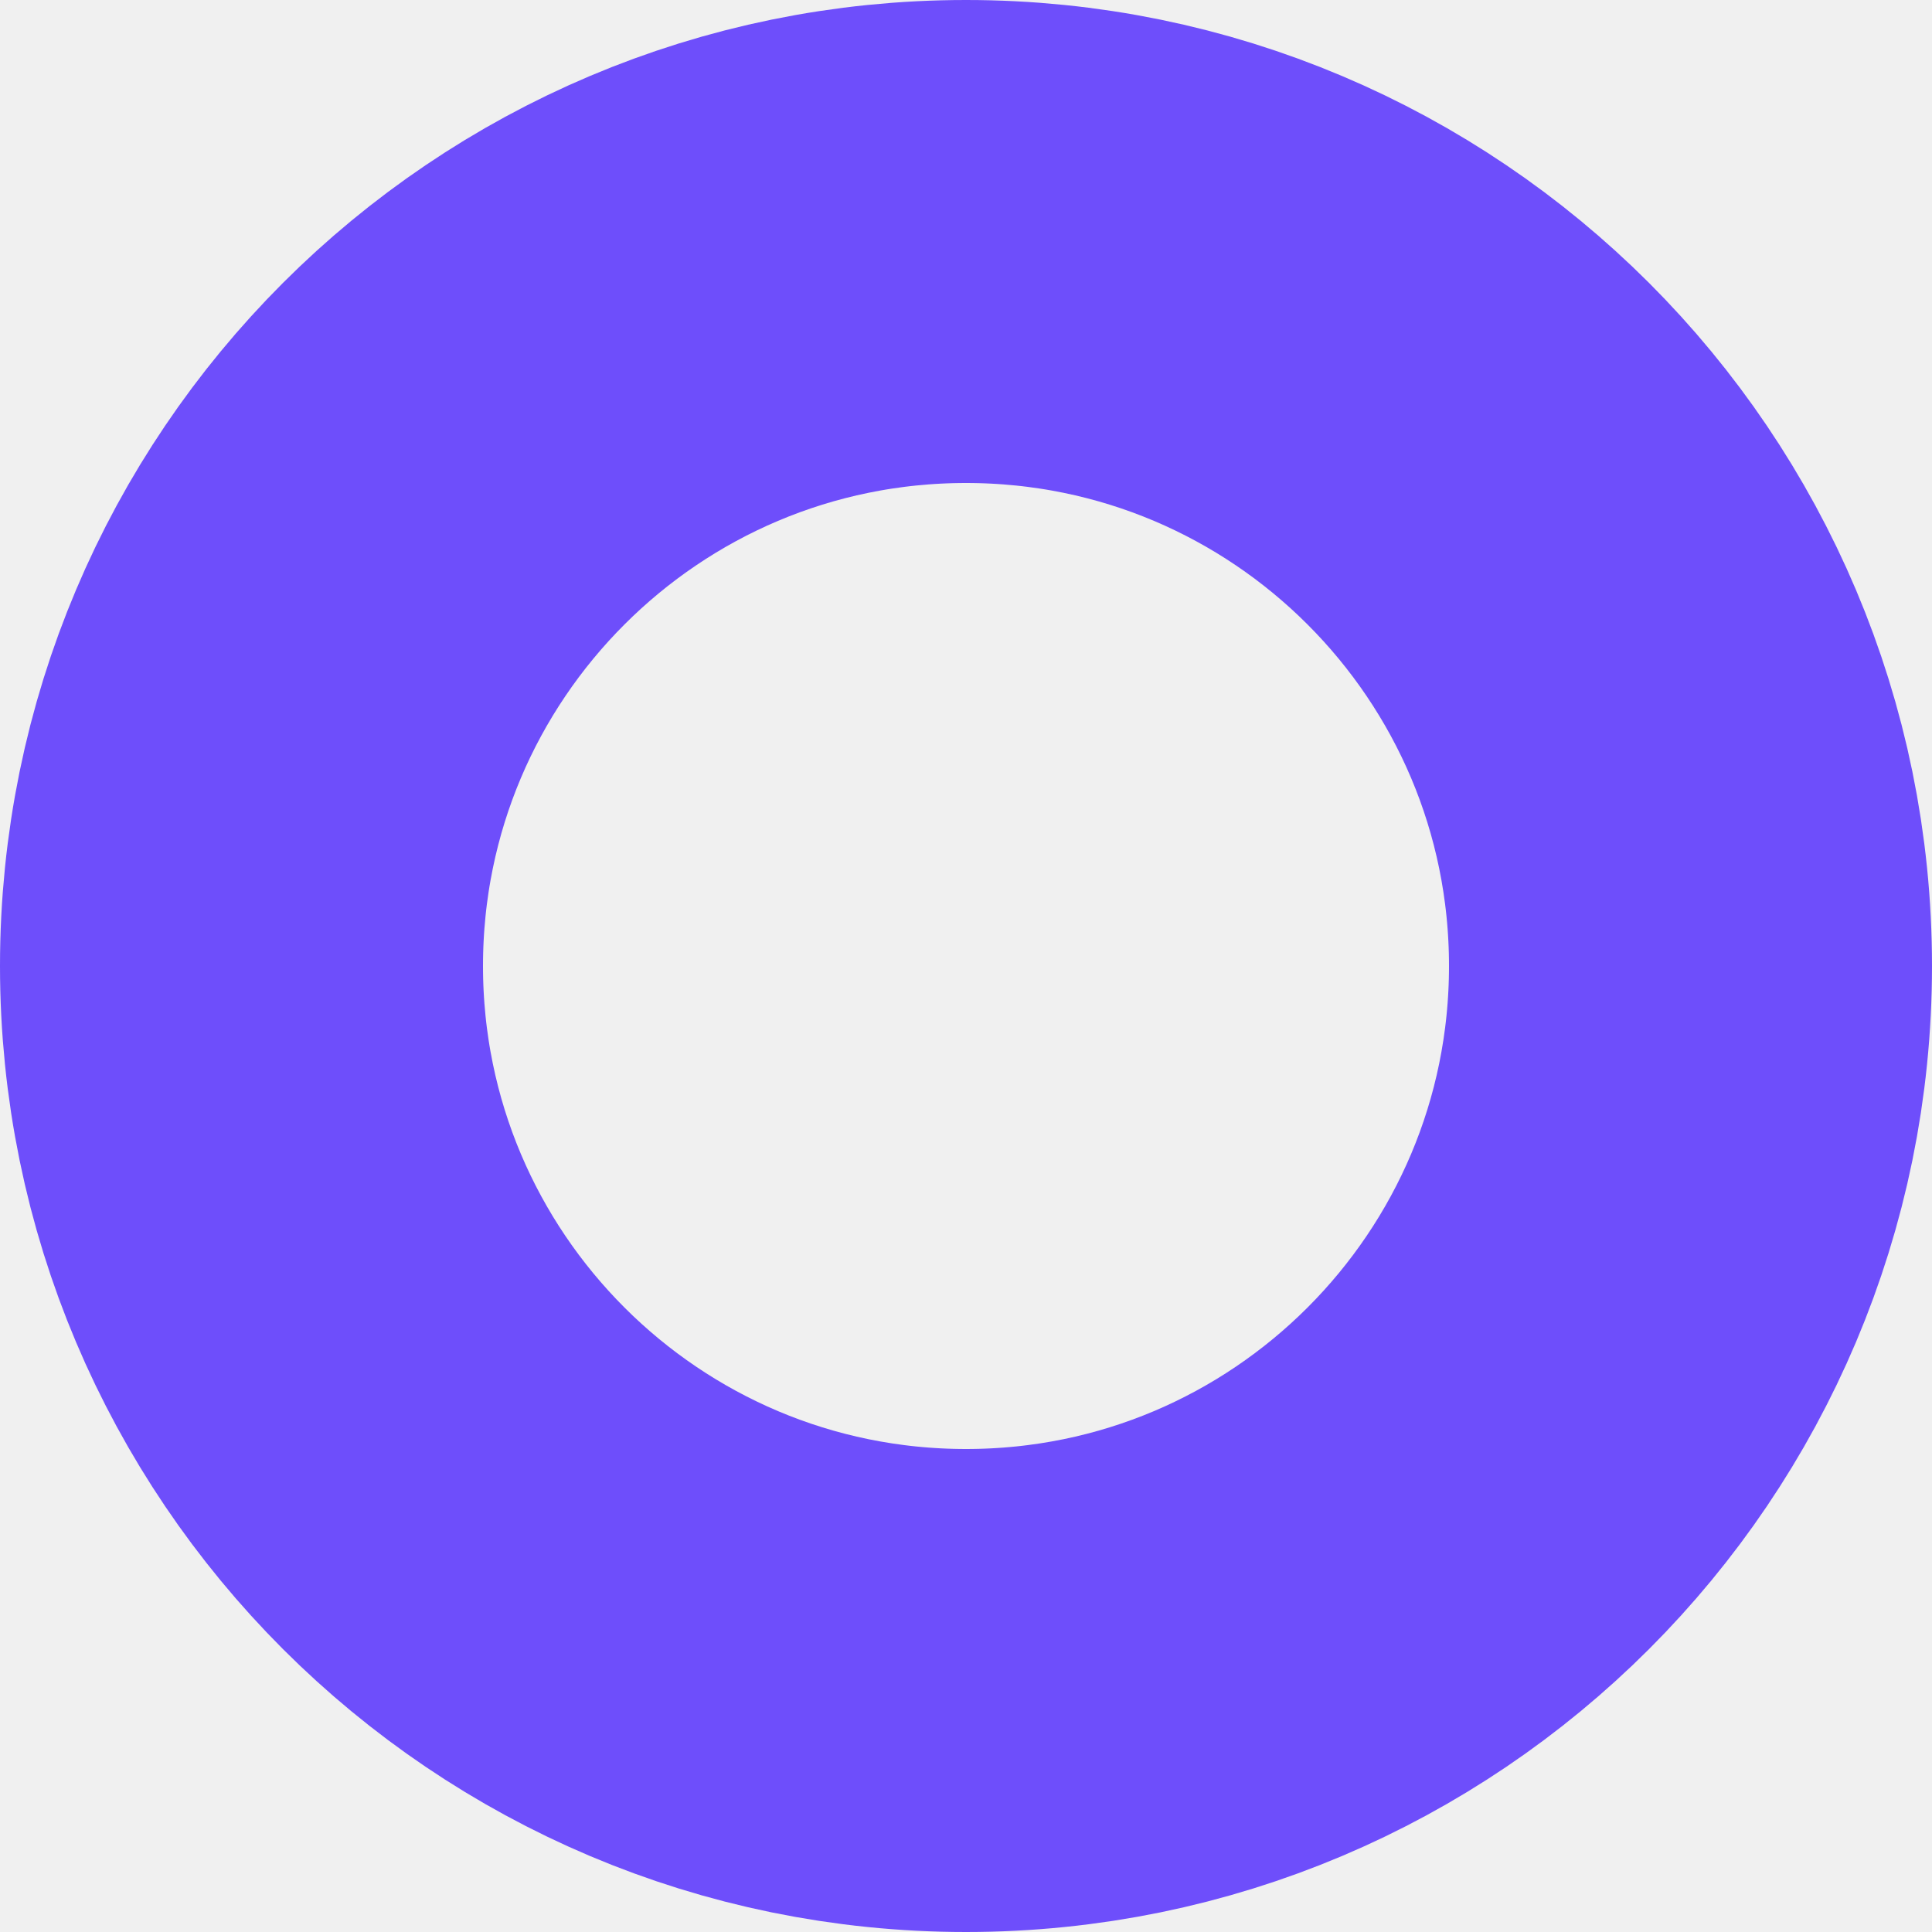
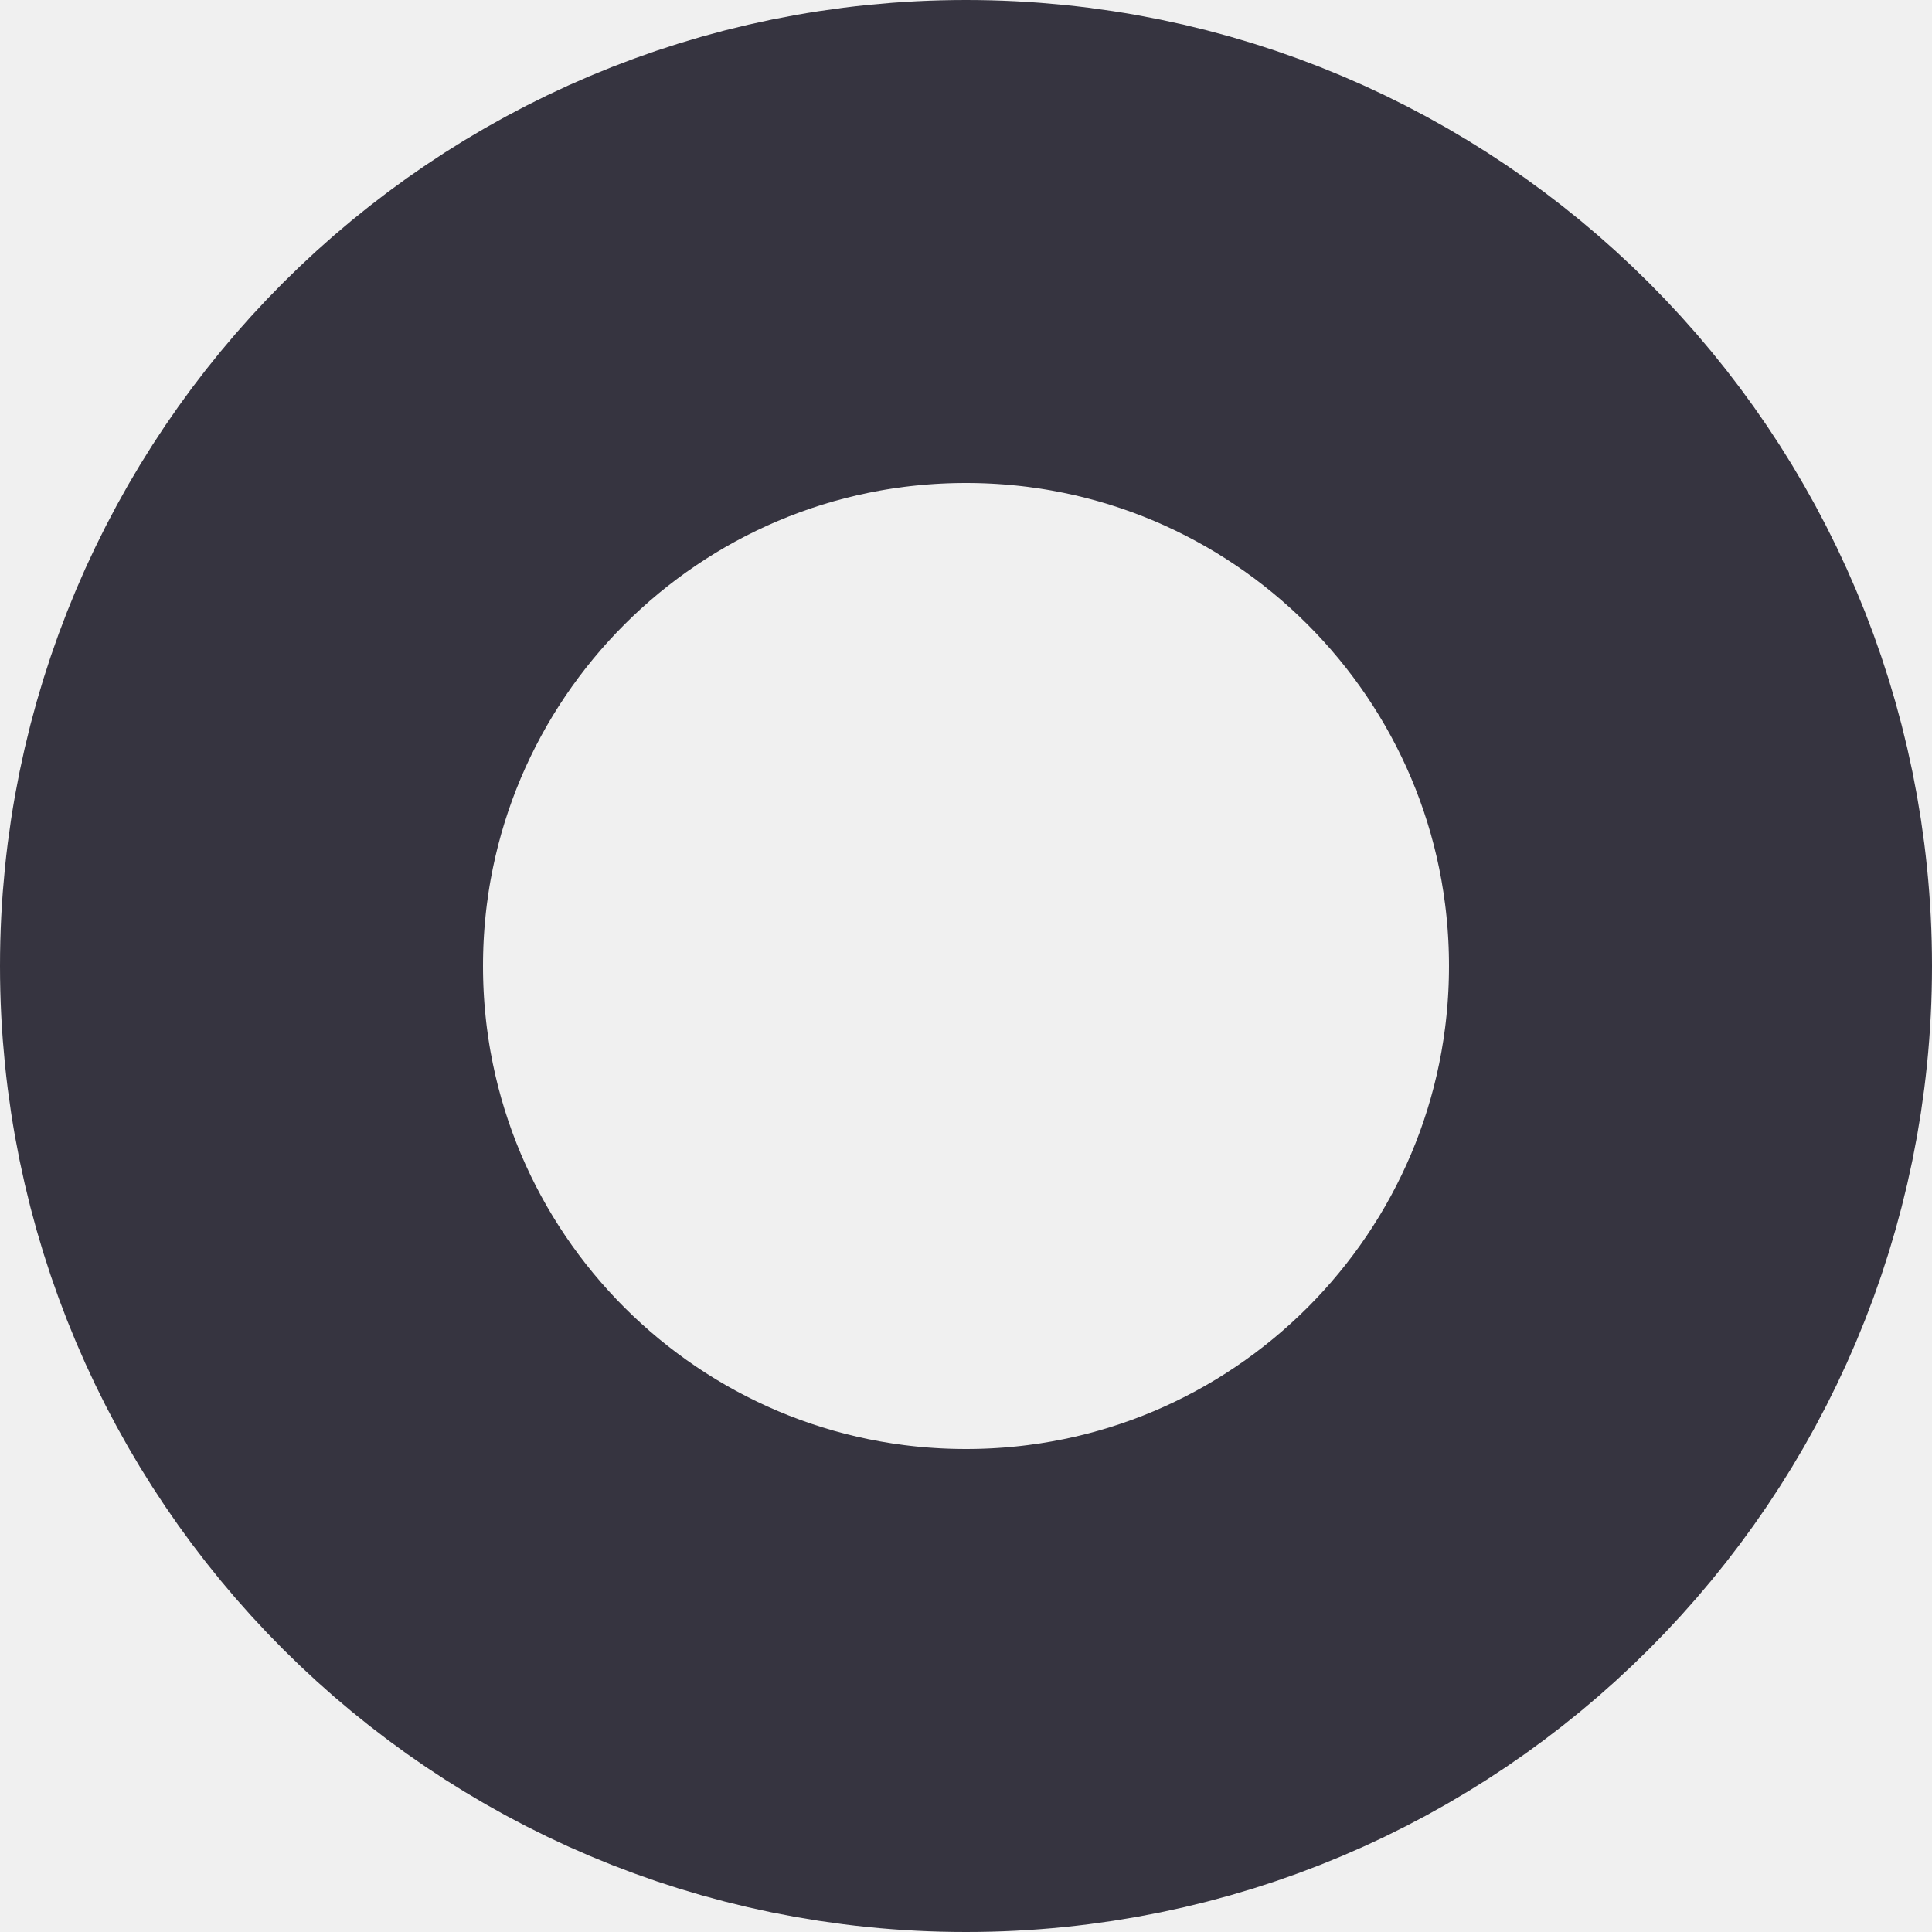
<svg xmlns="http://www.w3.org/2000/svg" preserveAspectRatio="xMidYMid meet" viewBox="0 0 16 16" fill="none">
  <g clip-path="url(#clip0_12500_17678)">
-     <circle cx="8" cy="8" r="6" stroke="#6E4EFB" stroke-width="4" />
+     <circle cx="8" cy="8" r="6" stroke="#363440" stroke-width="4" />
  </g>
  <defs>
    <clipPath id="clip0_12500_17678">
      <rect width="16" height="16" fill="white" />
    </clipPath>
  </defs>
</svg>
